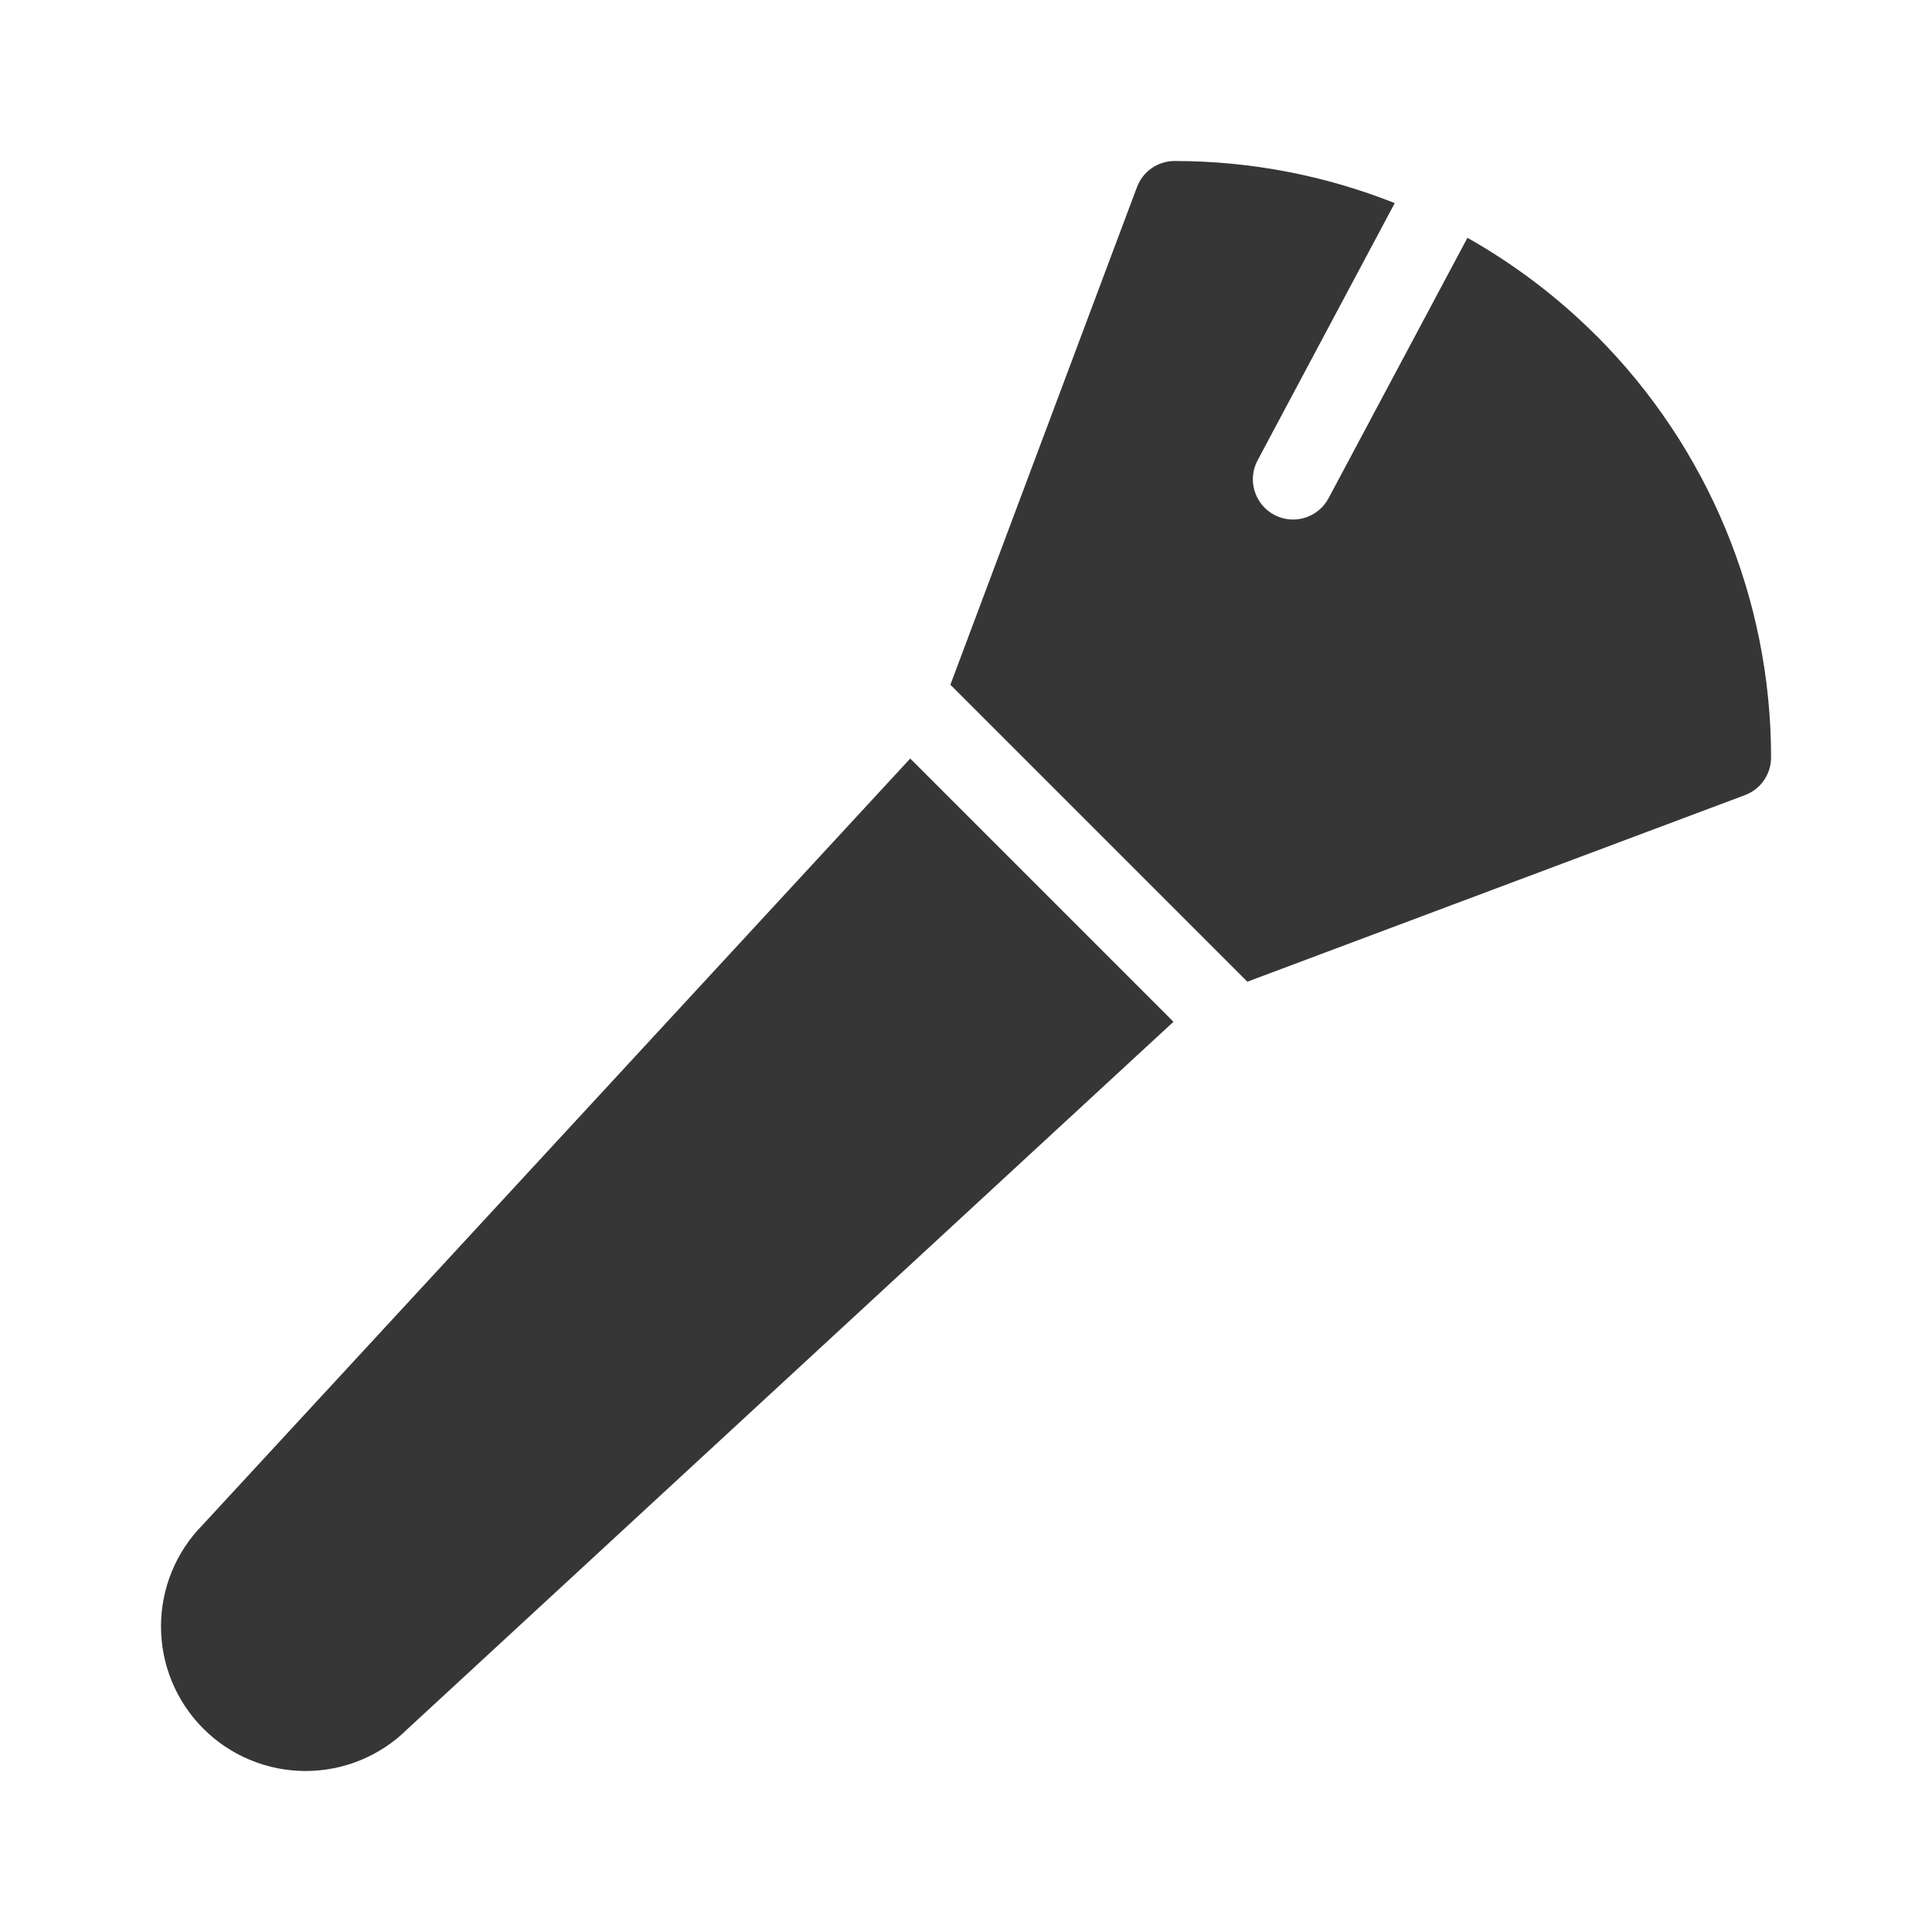
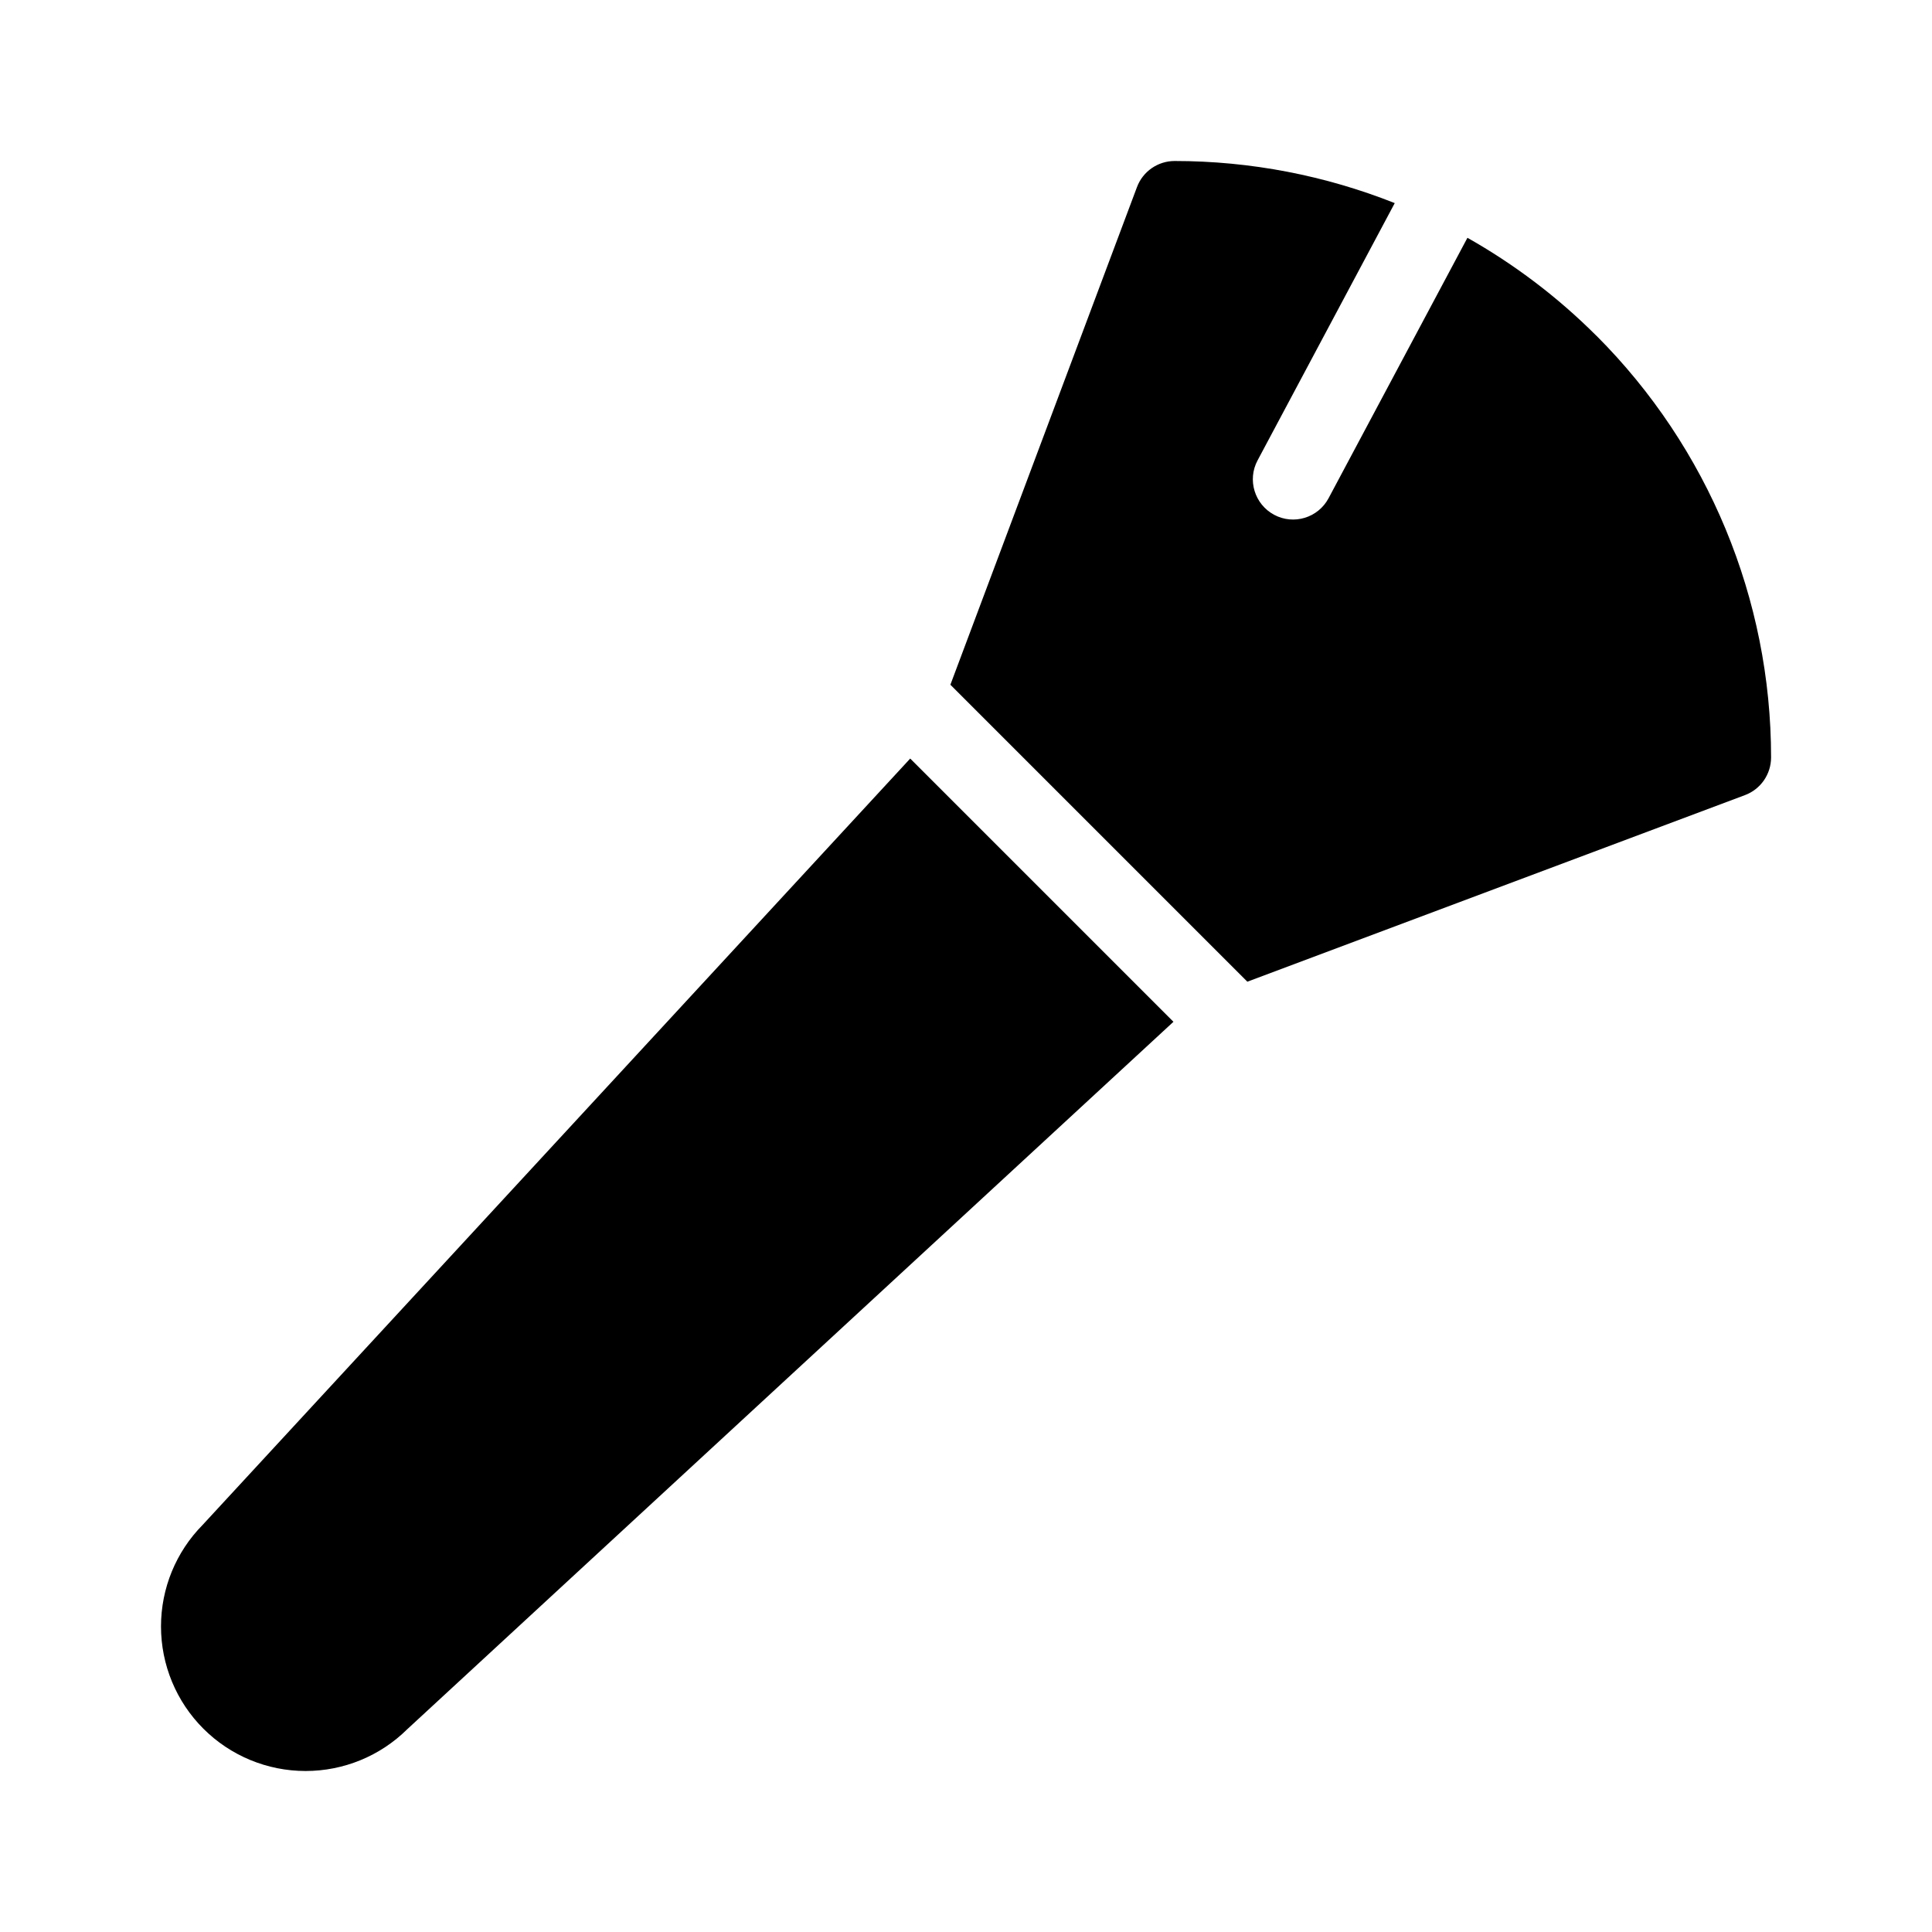
<svg xmlns="http://www.w3.org/2000/svg" width="24" height="24" version="1.1" viewBox="0 0 24 24">
-   <defs>
-     <style>
-       .cls-1 {
-         fill: #363636;
-       }
-     </style>
-   </defs>
-   <g>
-     <g id="Camada_1">
-       <g>
-         <path class="cls-1" d="M19.83,4.17c-.48-.48-1.02-.888-1.601-1.216l-1.725,3.235c-.13.244-.433.336-.676.206s-.336-.433-.206-.676l1.704-3.196c-.862-.342-1.789-.523-2.734-.523-.208,0-.395.129-.468.324l-2.318,6.182,3.689,3.689,6.182-2.318c.195-.073.324-.26.324-.468,0-1.965-.781-3.849-2.17-5.239Z" />
-         <path class="cls-1" d="M2.518,18.942c-.332.336-.518.789-.518,1.262,0,.476.189.933.526,1.27s.794.526,1.27.526c.473,0,.926-.186,1.262-.518l9.519-8.789-3.27-3.27L2.518,18.942Z" />
-       </g>
-     </g>
-   </g>
+   <path d="M19.83,4.17c-.48-.48-1.02-.888-1.601-1.216l-1.725,3.235c-.13.244-.433.336-.676.206s-.336-.433-.206-.676l1.704-3.196c-.862-.342-1.789-.523-2.734-.523-.208,0-.395.129-.468.324l-2.318,6.182,3.689,3.689,6.182-2.318c.195-.073.324-.26.324-.468,0-1.965-.781-3.849-2.17-5.239Z" />
+   <path d="M2.518,18.942c-.332.336-.518.789-.518,1.262,0,.476.189.933.526,1.27s.794.526,1.27.526c.473,0,.926-.186,1.262-.518l9.519-8.789-3.27-3.27L2.518,18.942Z" />
</svg>
